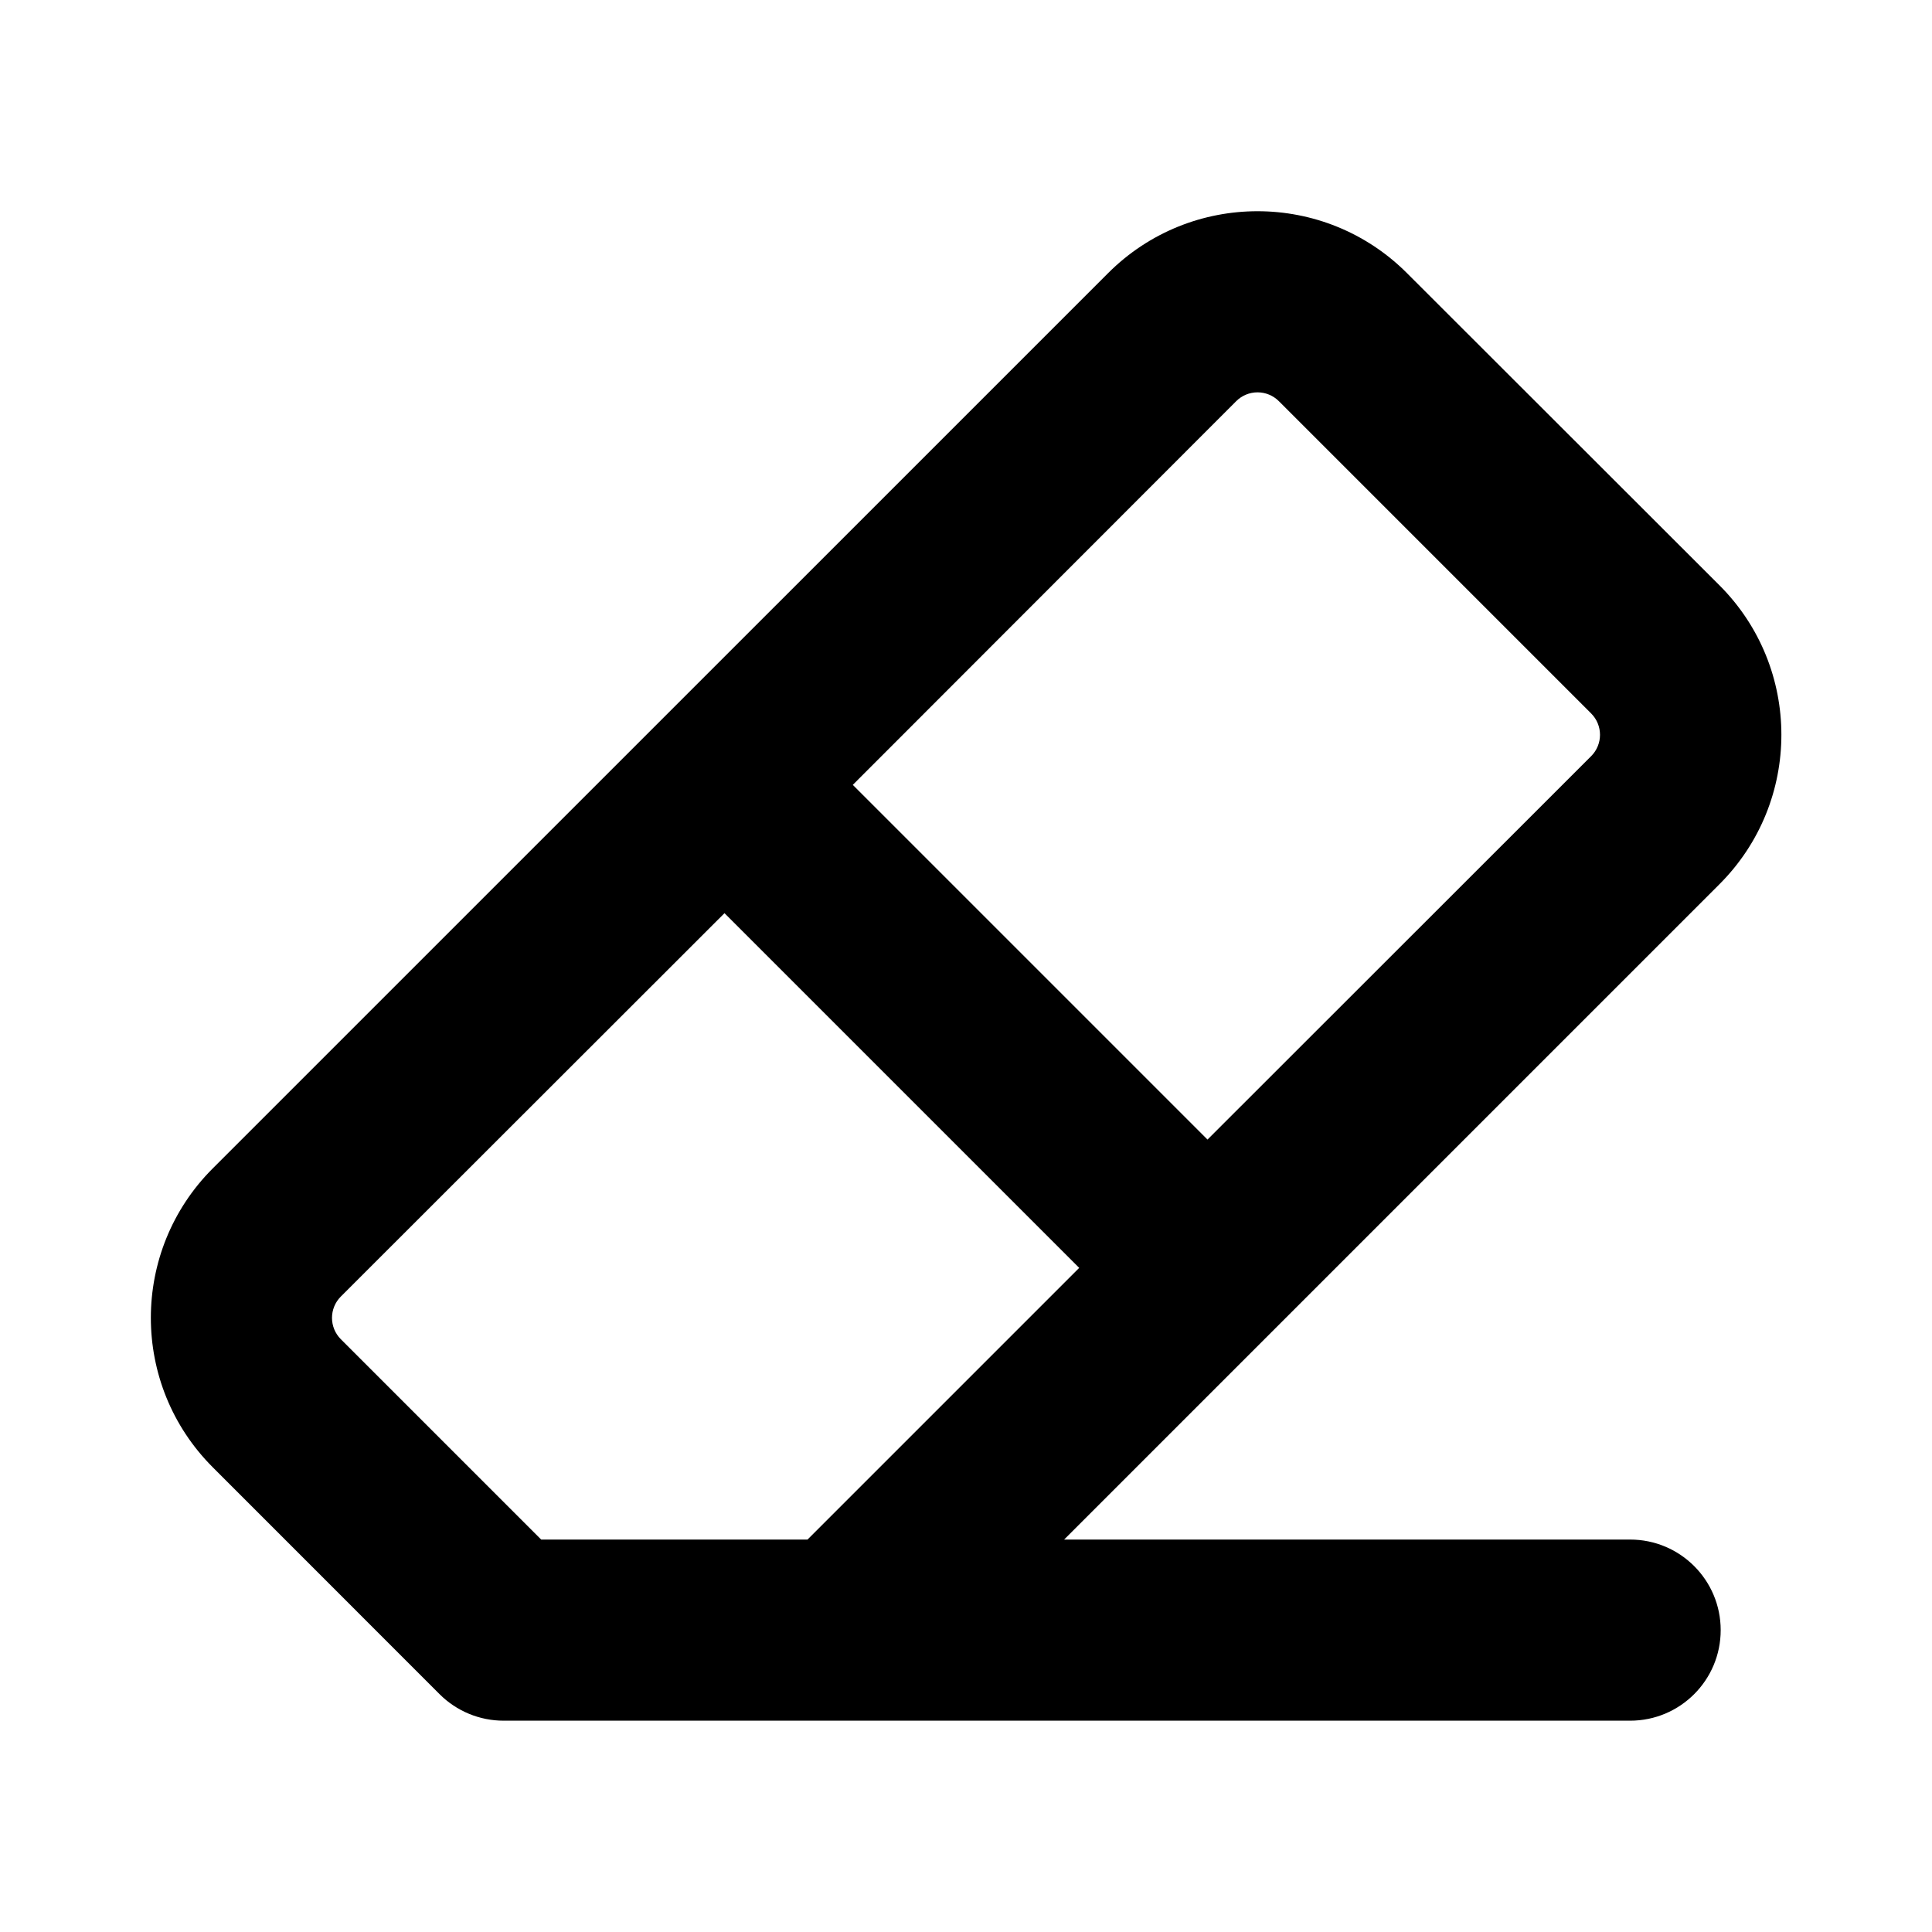
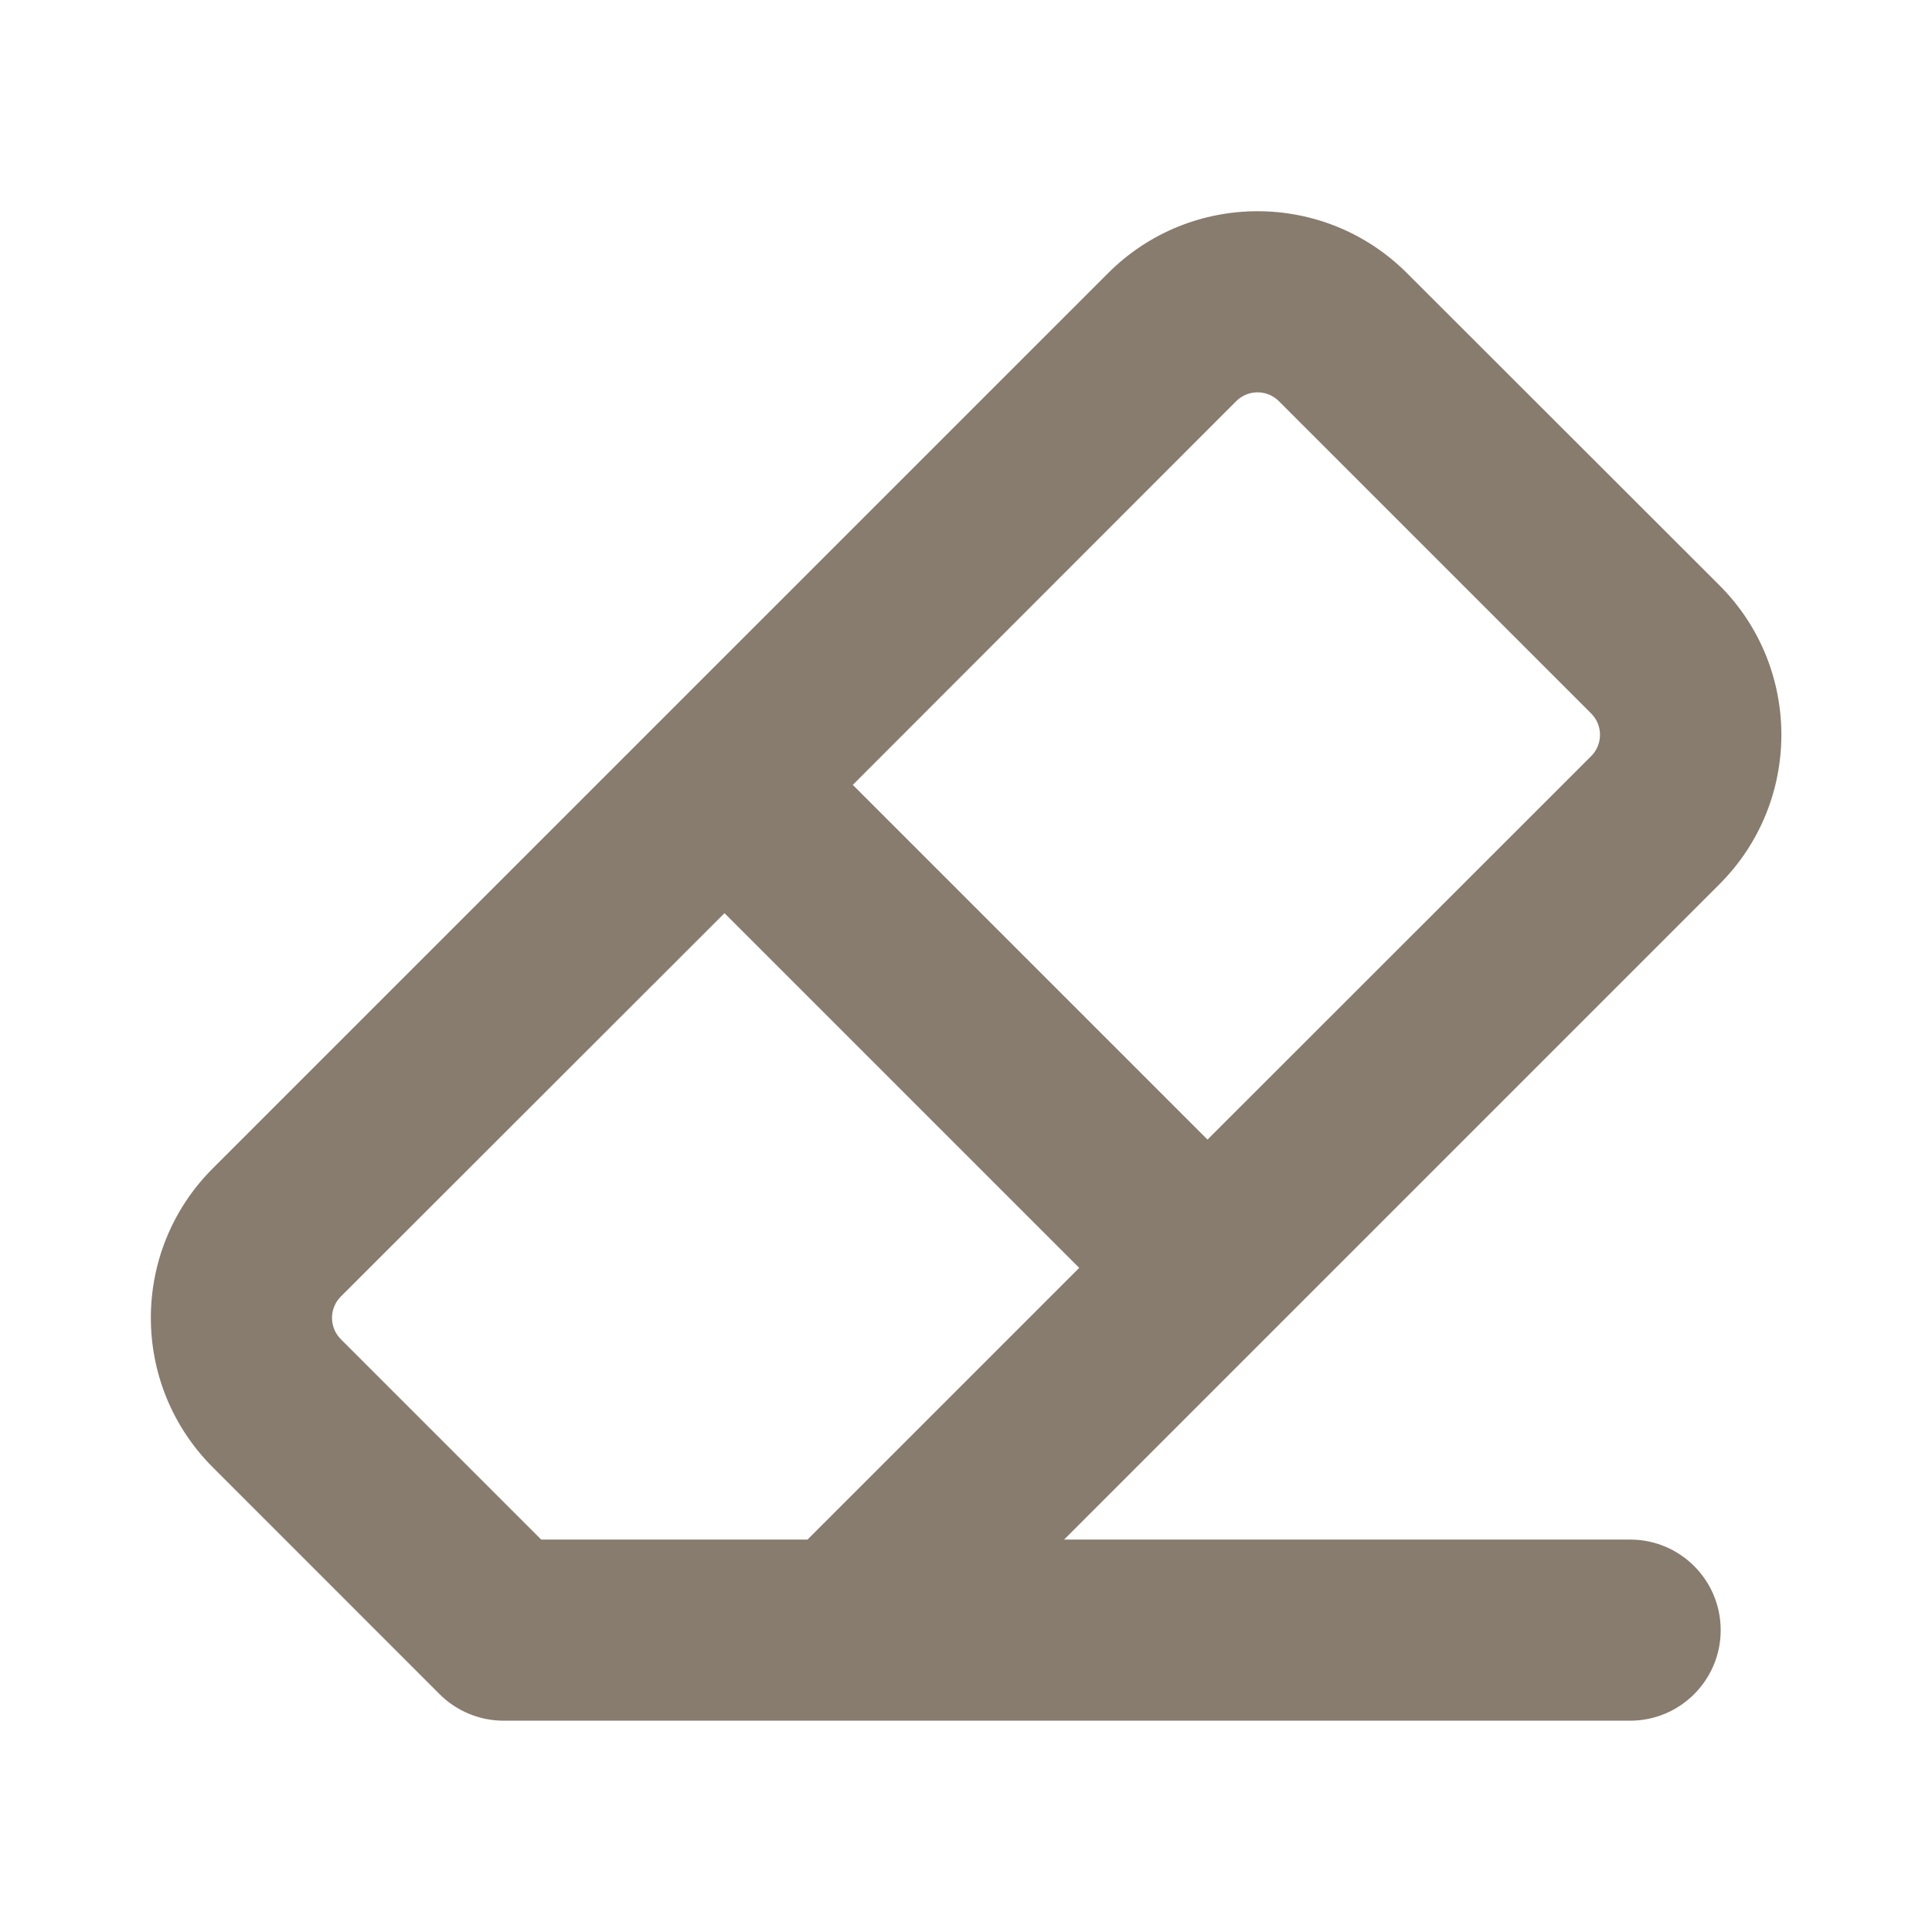
- <svg xmlns="http://www.w3.org/2000/svg" width="32" height="32" fill="#000000" viewBox="0 0 256 256">
+ <svg xmlns="http://www.w3.org/2000/svg" width="32" height="32" fill="#887C6E" viewBox="0 0 256 256">
  <path d="M216,204H141l86.84-86.84a28,28,0,0,0,0-39.6L186.43,36.19a28,28,0,0,0-39.6,0L28.19,154.82a28,28,0,0,0,0,39.6l30.06,30.07A12,12,0,0,0,66.74,228H216a12,12,0,0,0,0-24ZM163.8,53.16a4,4,0,0,1,5.66,0l41.38,41.38a4,4,0,0,1,0,5.65L160,151l-47-47ZM71.71,204,45.16,177.45a4,4,0,0,1,0-5.65L96,121l47,47-36,36Z" />
</svg>
